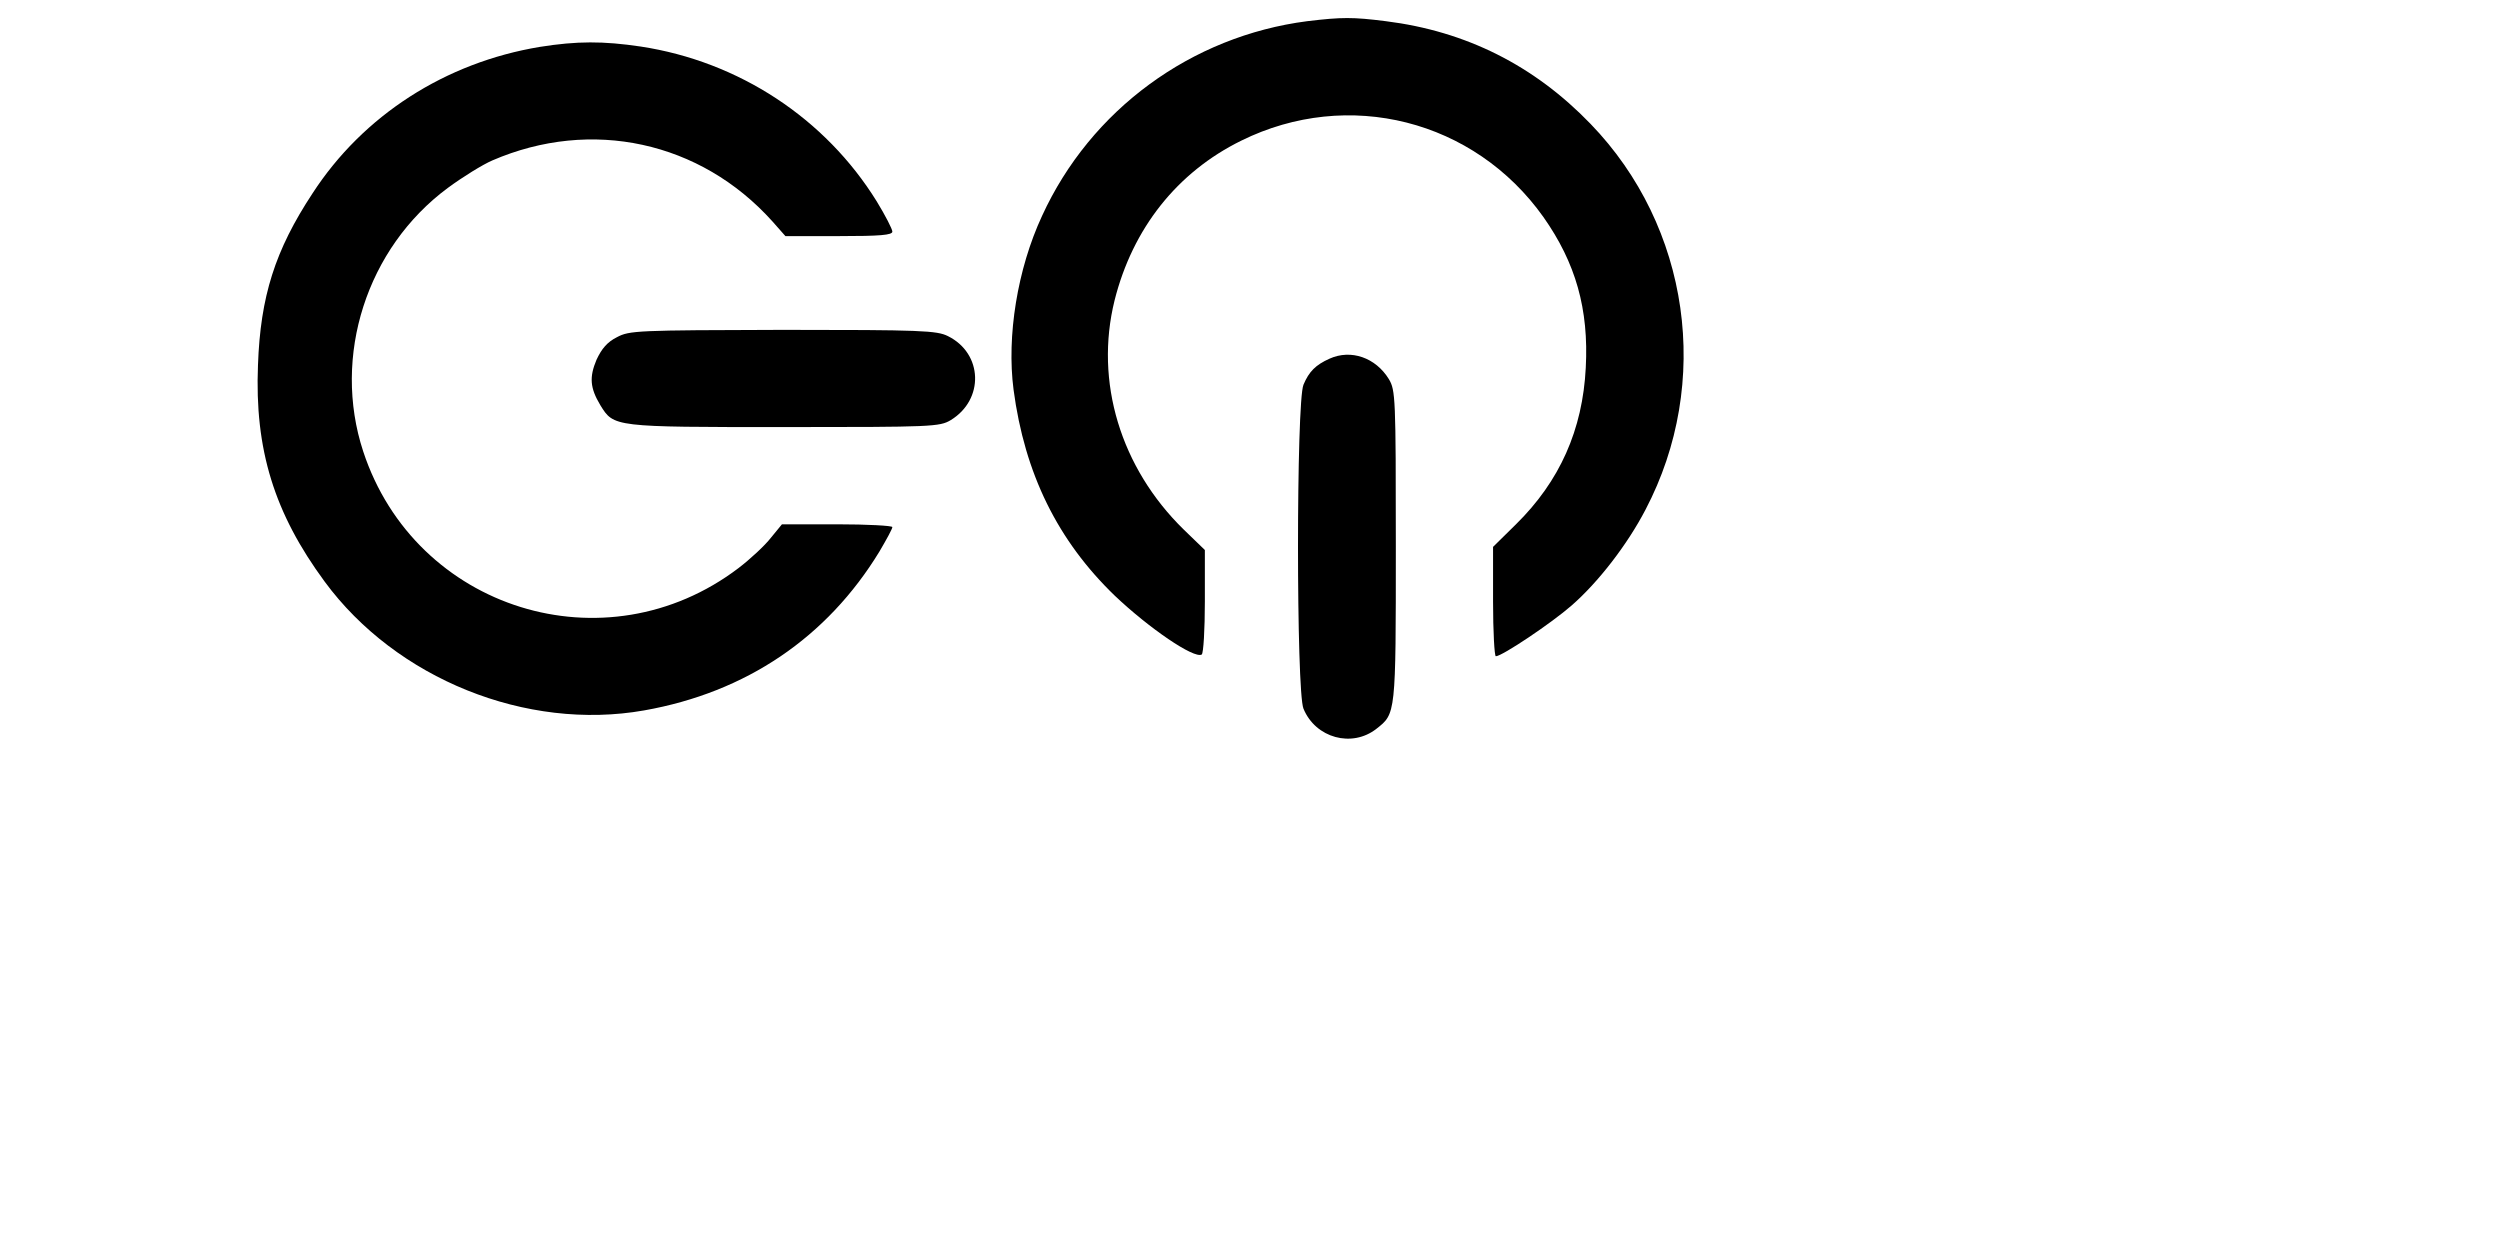
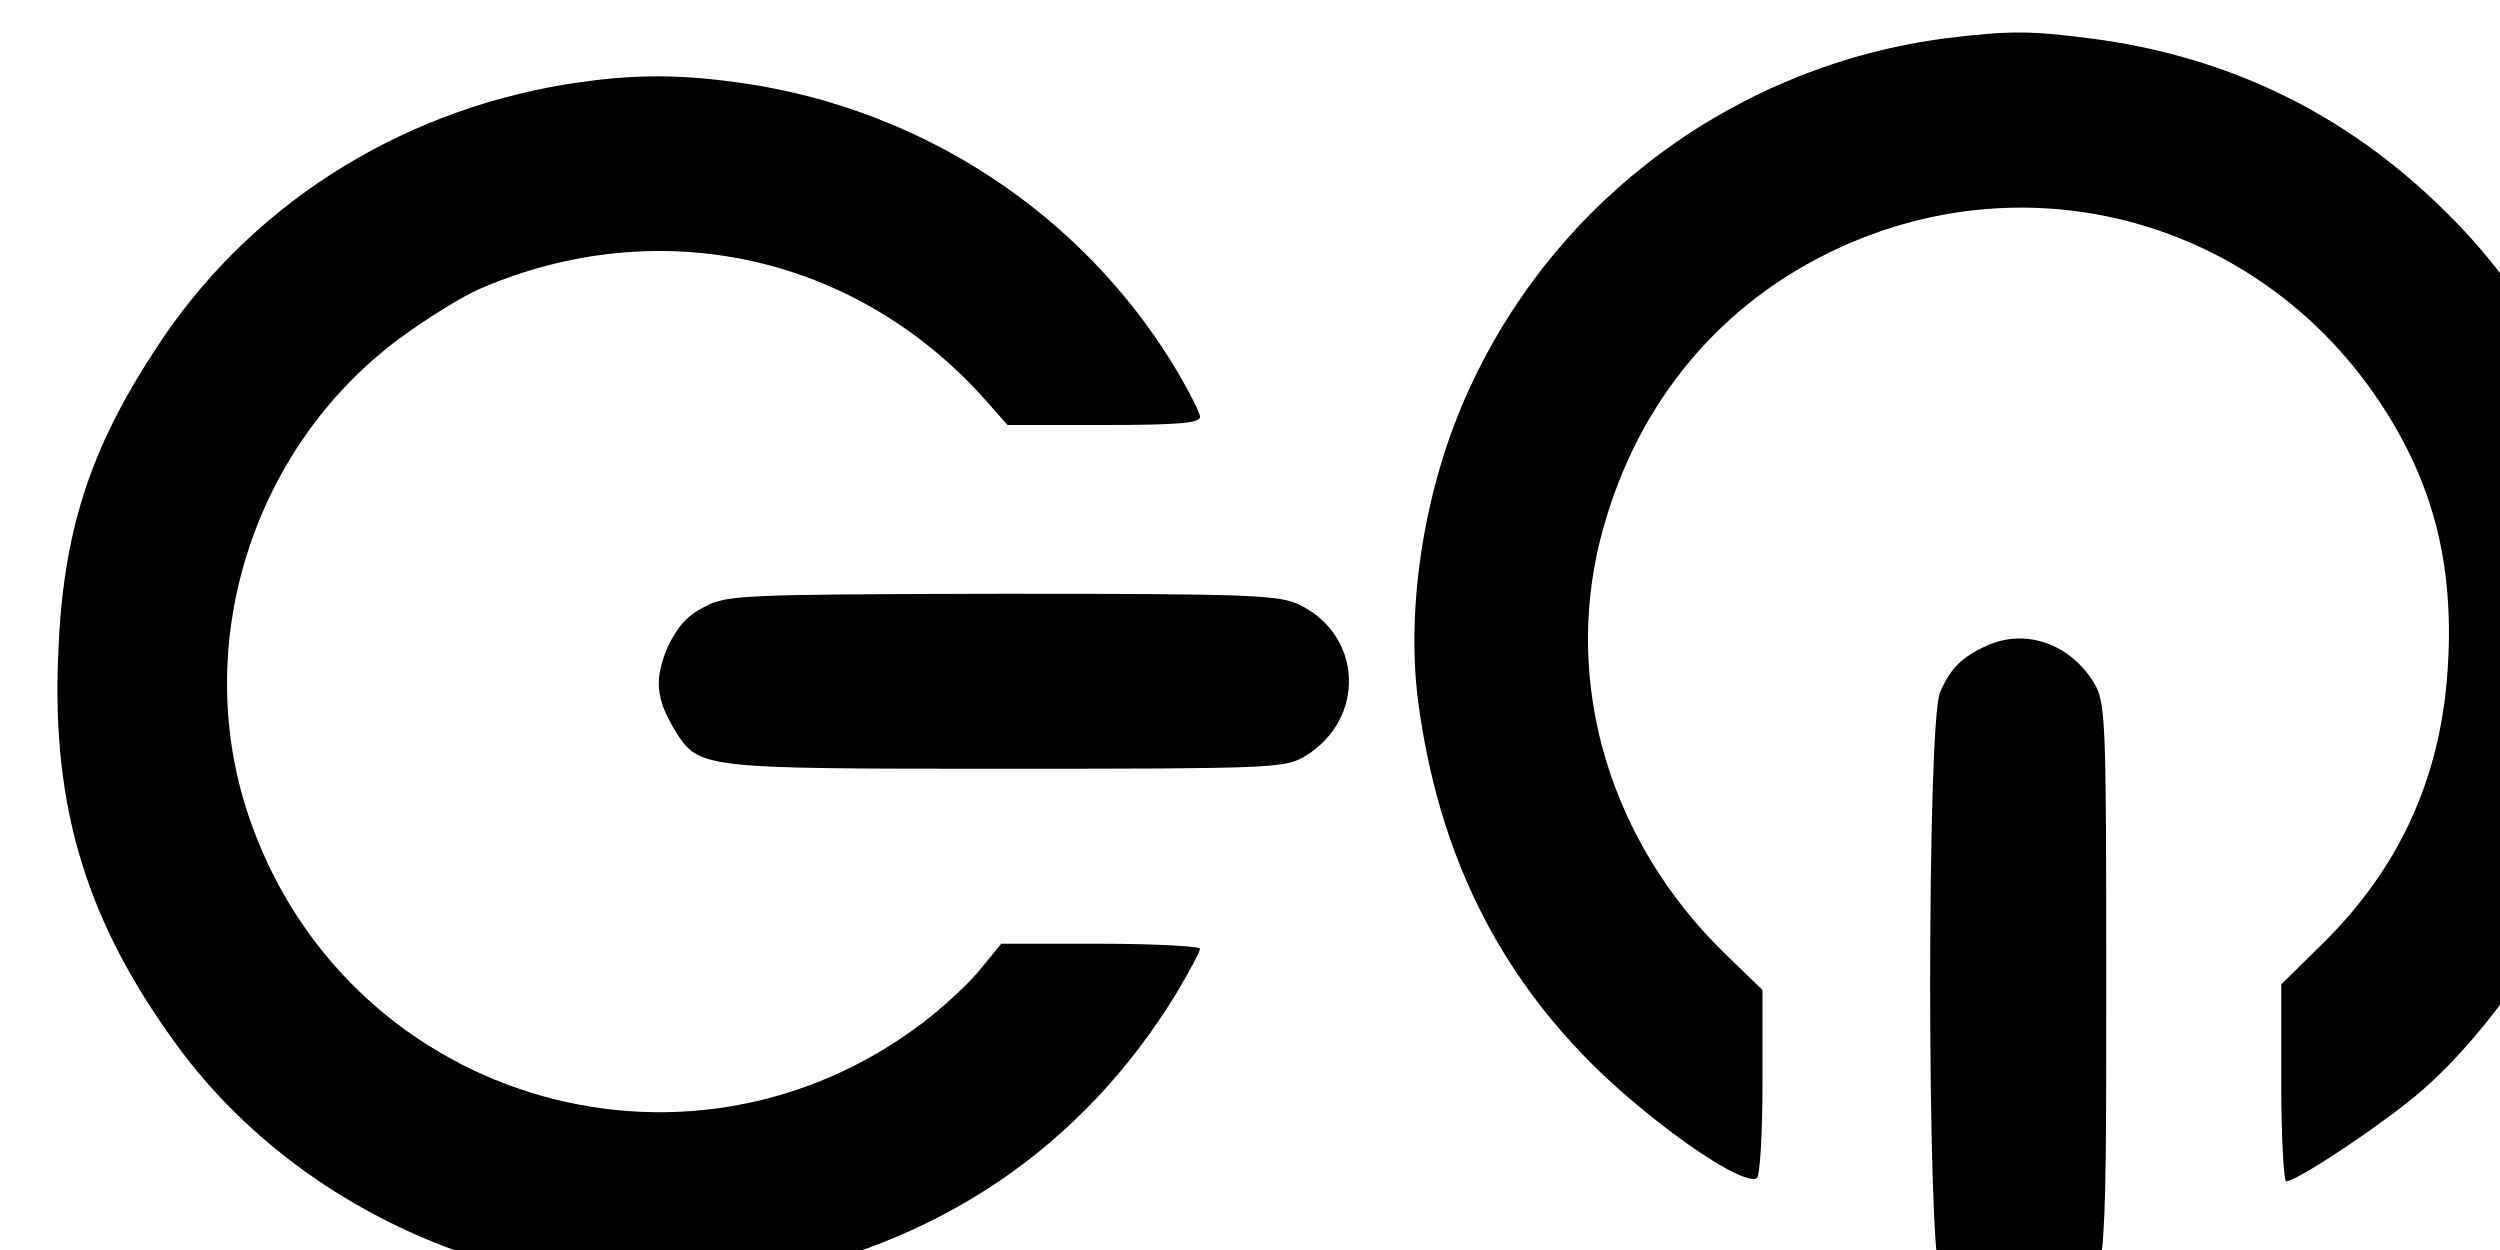
- <svg xmlns="http://www.w3.org/2000/svg" version="1.0" width="200pt" height="100pt" viewBox="100 100 390 360" preserveAspectRatio="xMidYMid meet">
+ <svg xmlns="http://www.w3.org/2000/svg" version="1.0" width="200pt" height="100pt" viewBox="100 100 200 200" preserveAspectRatio="xMidYMid meet">
  <g transform="translate(0,432) scale(0.1,-0.1)" fill="#000000" stroke="none">
    <path d="M3115 3259 c-334 -43 -624 -255 -764 -561 -71 -153 -102 -346 -82 -500 32 -242 127 -435 292 -594 98 -93 228 -182 250 -169 5 4 9 72 9 153 l0 148 -61 59 c-182 178 -257 426 -199 660 52 207 180 369 365 460 308 152 671 60 870 -220 93 -132 131 -265 122 -434 -9 -179 -75 -327 -201 -451 l-66 -65 0 -157 c0 -87 4 -158 8 -158 18 0 161 96 218 146 77 67 161 176 213 276 192 366 128 815 -158 1111 -162 168 -358 267 -590 296 -95 12 -126 12 -226 0z" />
    <path d="M905 3185 c-272 -45 -509 -197 -655 -422 -108 -164 -150 -297 -157 -494 -10 -244 47 -427 192 -624 206 -280 581 -431 920 -371 294 52 527 210 678 458 20 34 37 65 37 70 0 4 -72 8 -159 8 l-159 0 -32 -39 c-17 -22 -59 -61 -93 -87 -383 -291 -931 -120 -1081 336 -90 274 10 586 244 759 42 31 100 67 128 79 285 123 599 55 806 -175 l38 -43 154 0 c119 0 154 3 154 13 0 7 -20 46 -45 87 -148 239 -397 403 -680 446 -108 16 -183 16 -290 -1z" />
    <path d="M1127 2349 c-28 -14 -44 -33 -59 -65 -21 -50 -19 -81 11 -131 39 -63 37 -63 530 -63 427 0 447 1 479 20 97 59 93 192 -8 242 -32 16 -76 18 -475 18 -422 -1 -442 -2 -478 -21z" />
    <path d="M3179 2287 c-40 -18 -59 -37 -75 -75 -21 -50 -21 -883 0 -933 35 -85 140 -113 210 -58 56 44 56 40 56 526 0 429 -1 449 -20 481 -38 62 -109 87 -171 59z" />
  </g>
</svg>
